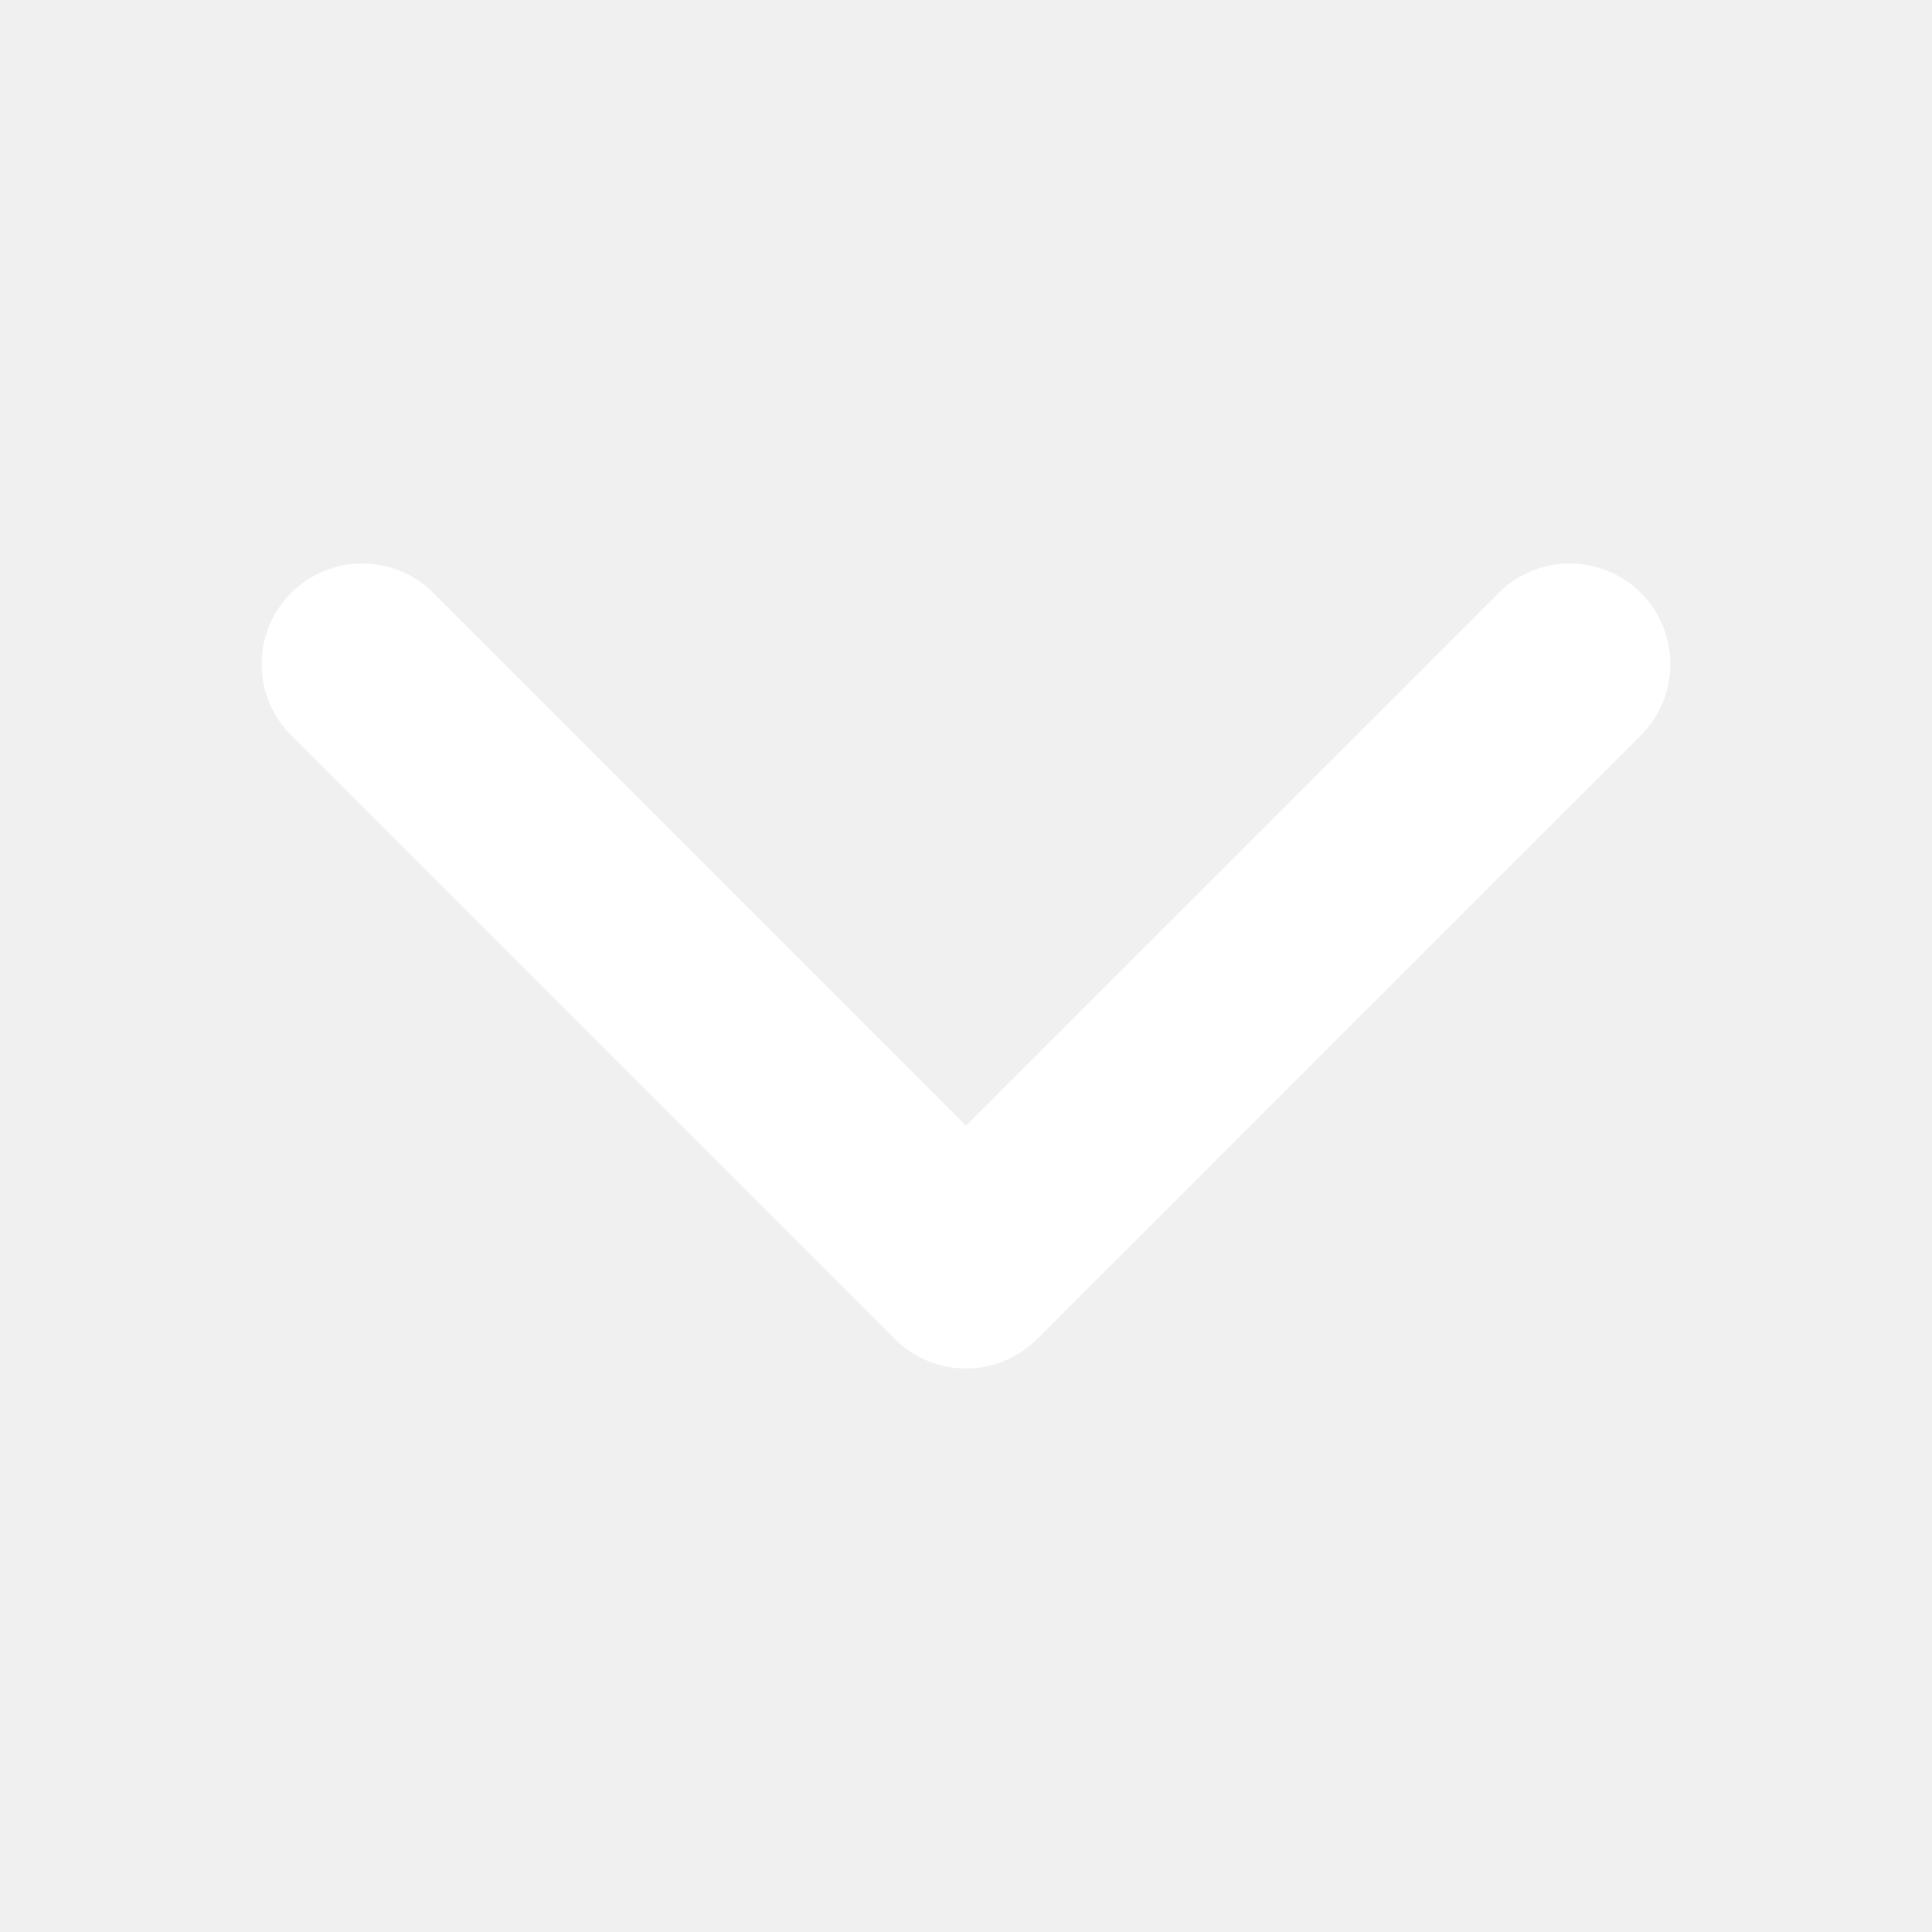
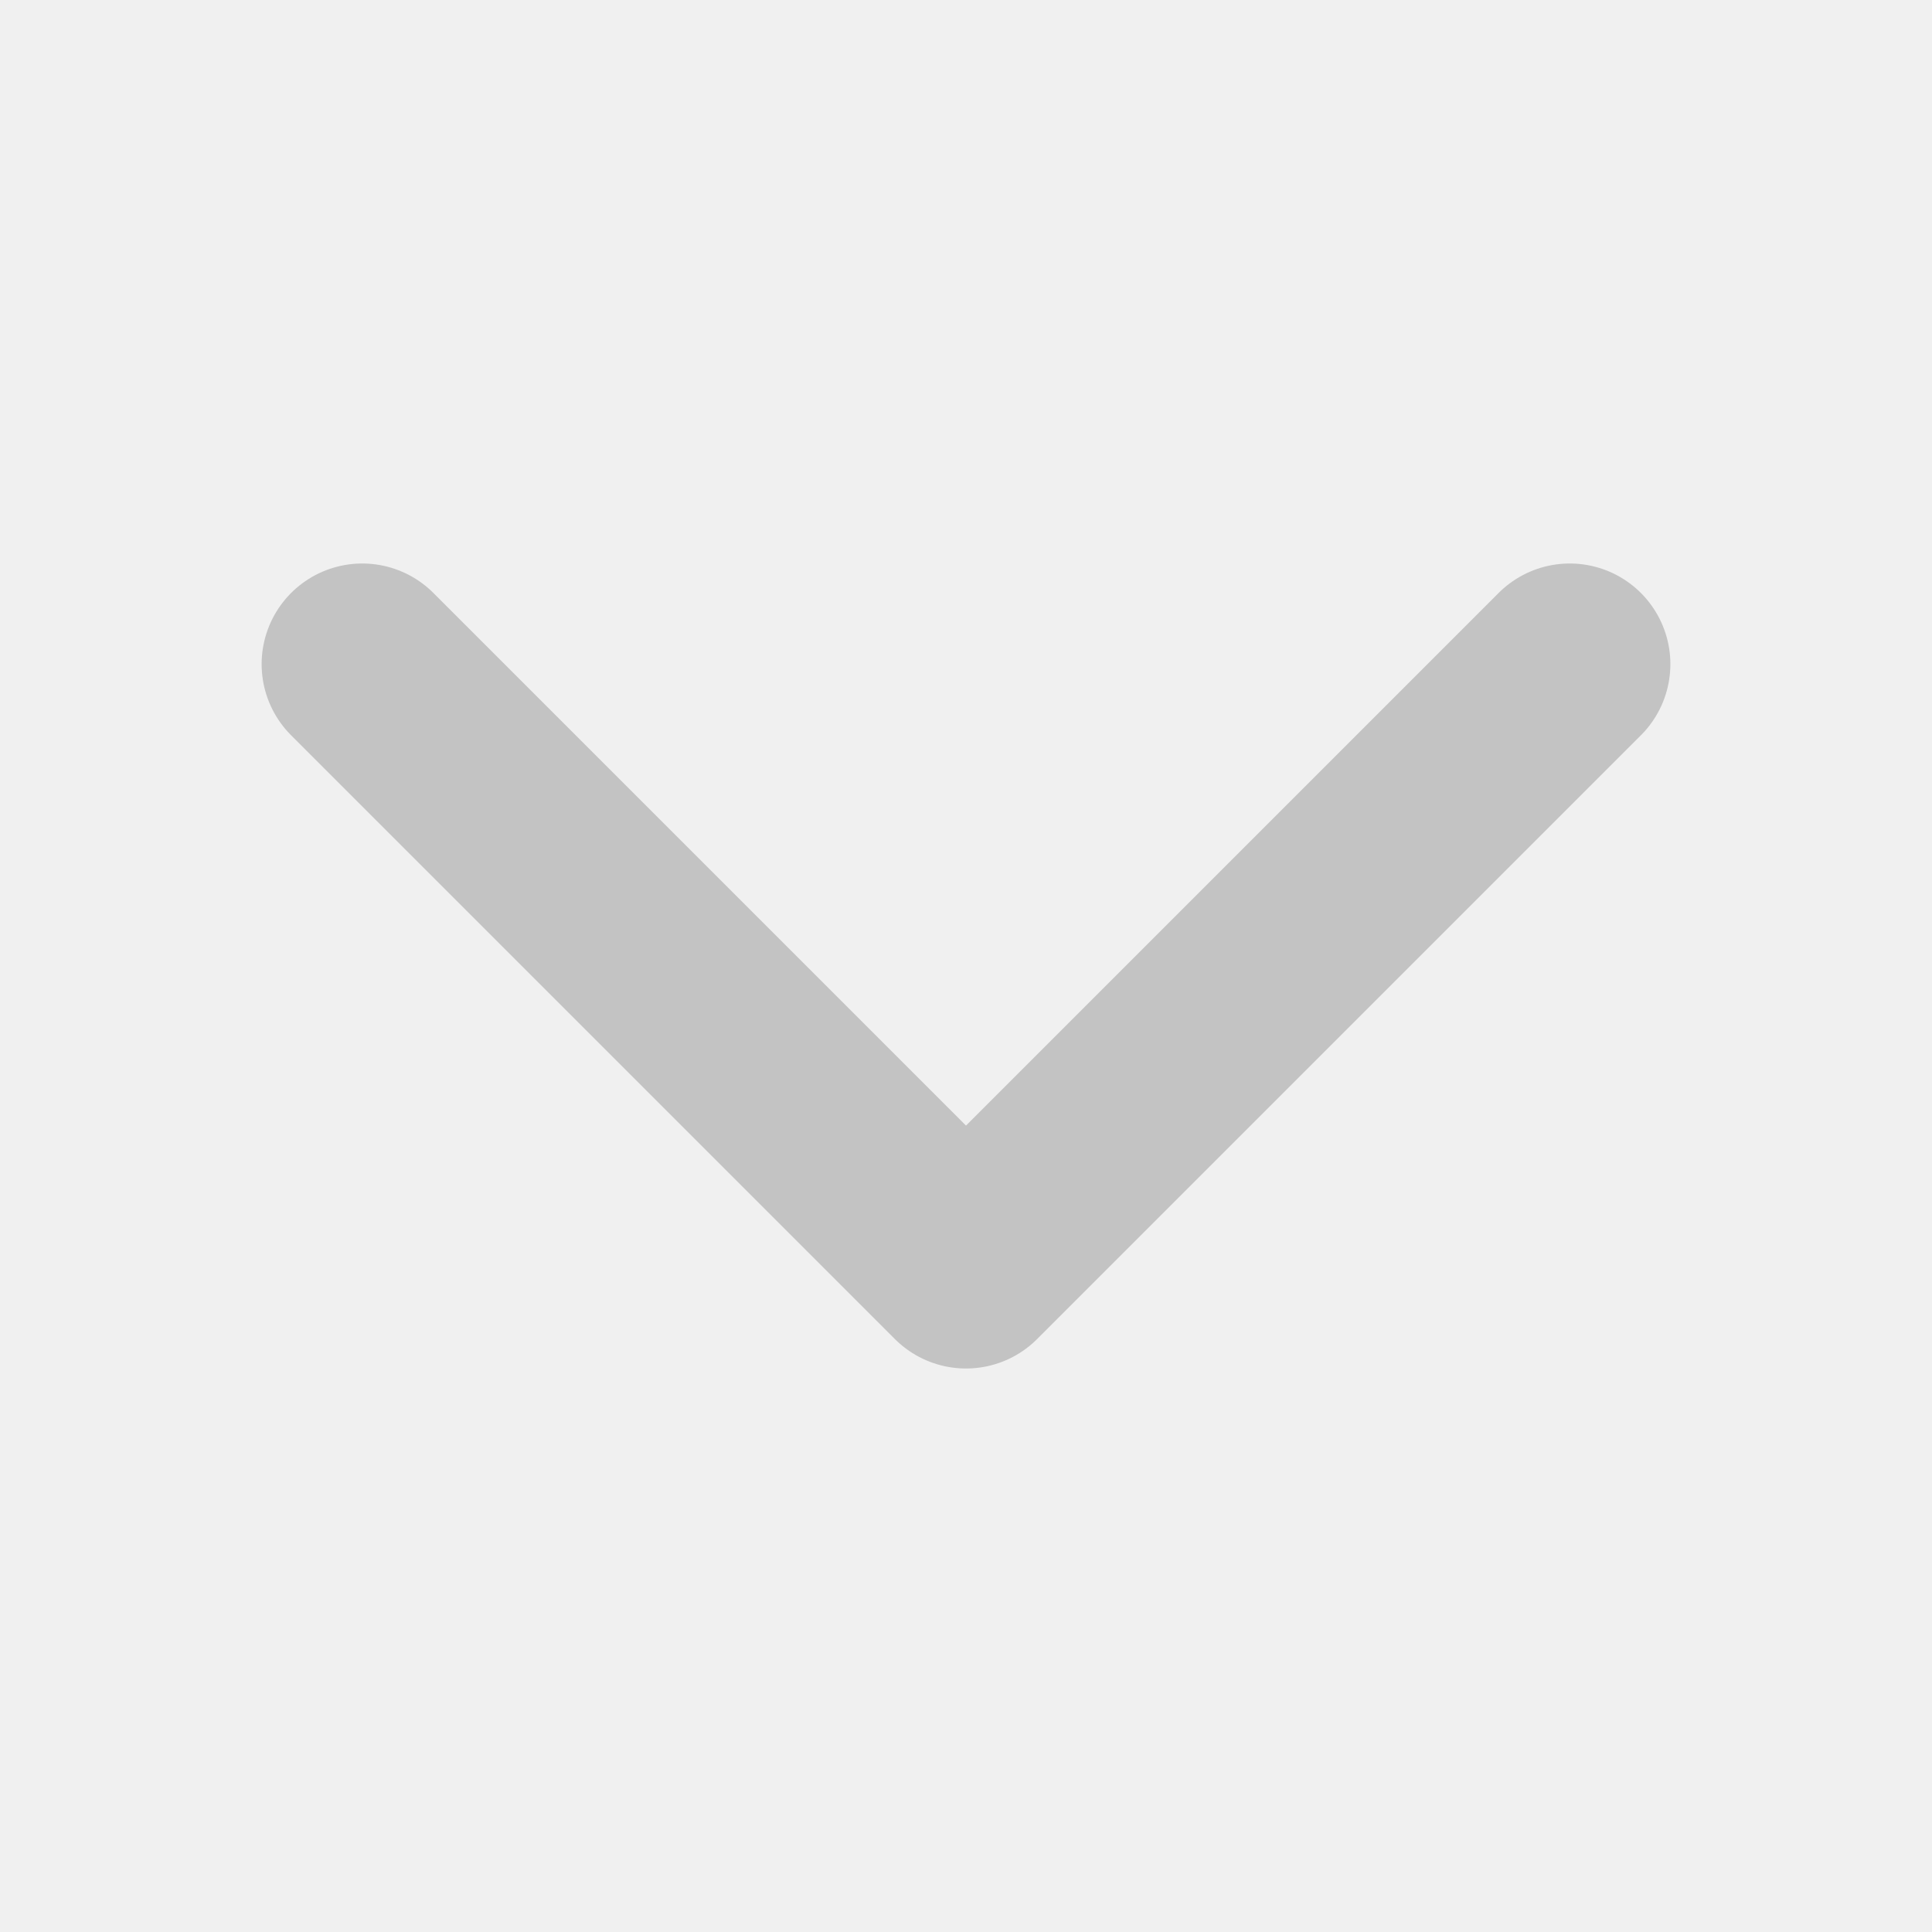
- <svg xmlns="http://www.w3.org/2000/svg" fill="none" viewBox="0 0 24 24" stroke-width="2.5" stroke="white" class="w-6 h-6">
+ <svg xmlns="http://www.w3.org/2000/svg" fill="none" viewBox="0 0 24 24" stroke-width="2.5" stroke="#c3c3c3" class="w-6 h-6">
  <path stroke-linecap="round" stroke-linejoin="round" d="m19.5 8.25-7.5 7.5-7.5-7.5" />
</svg>
